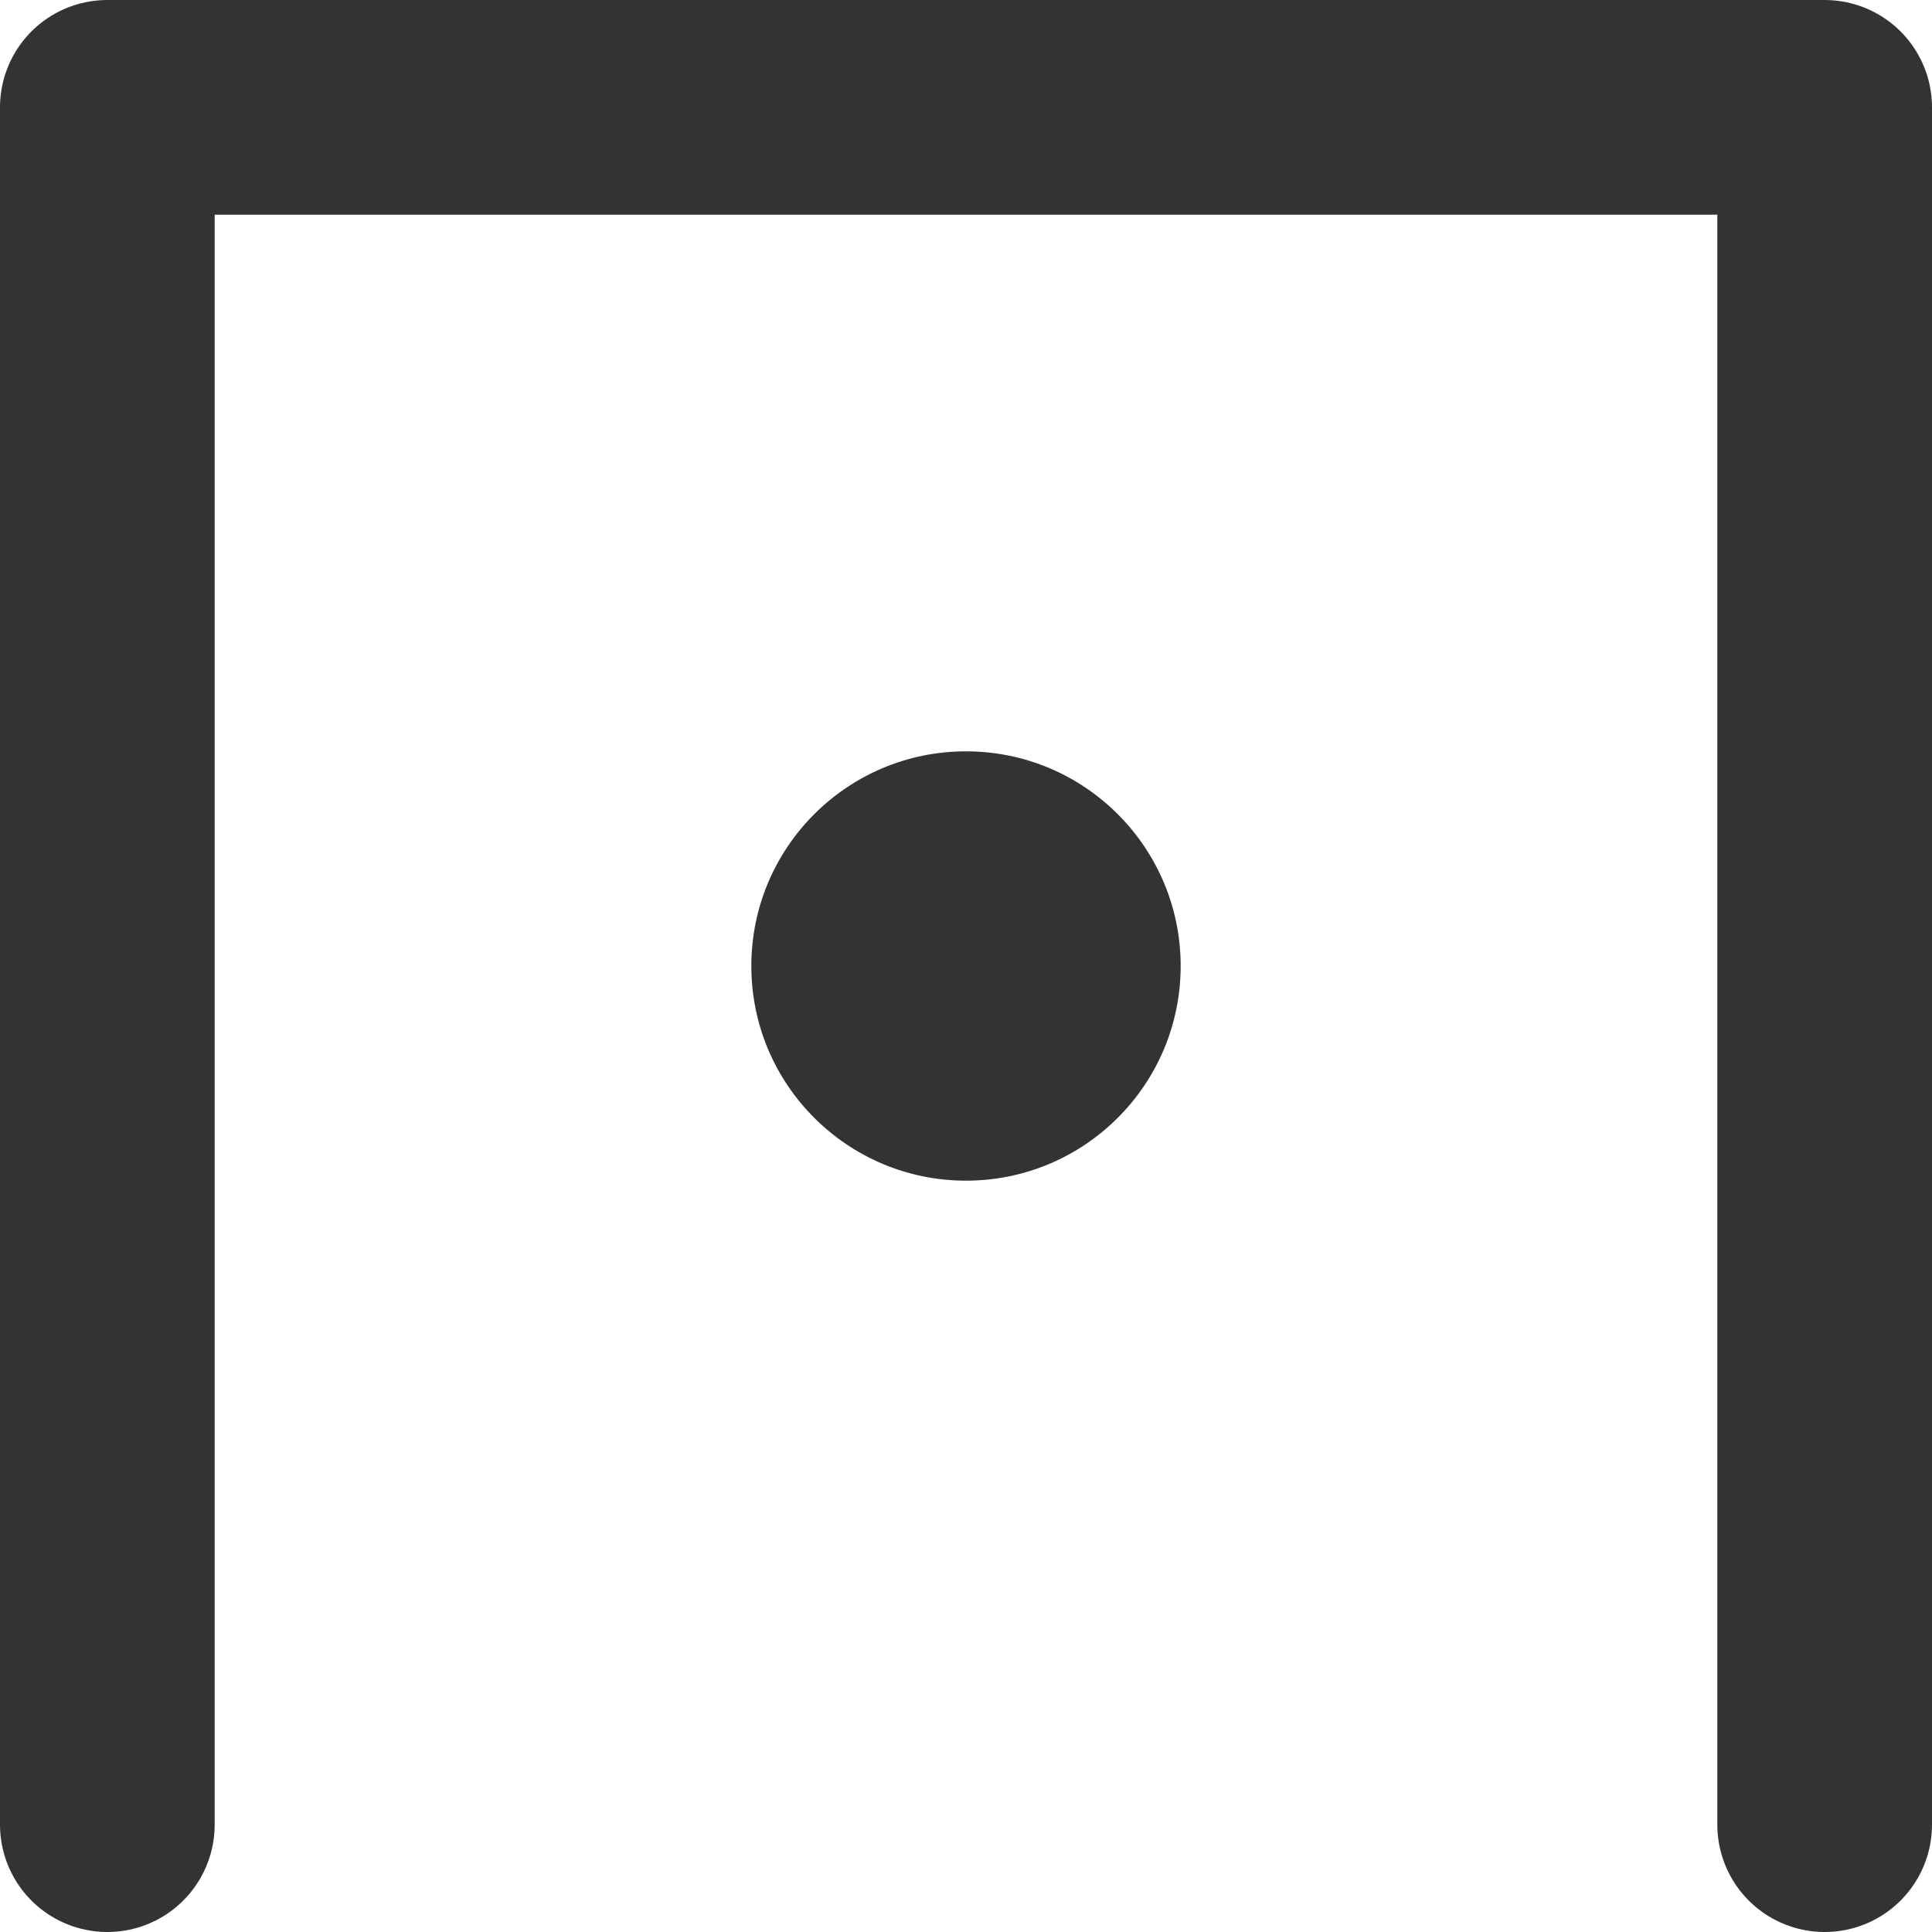
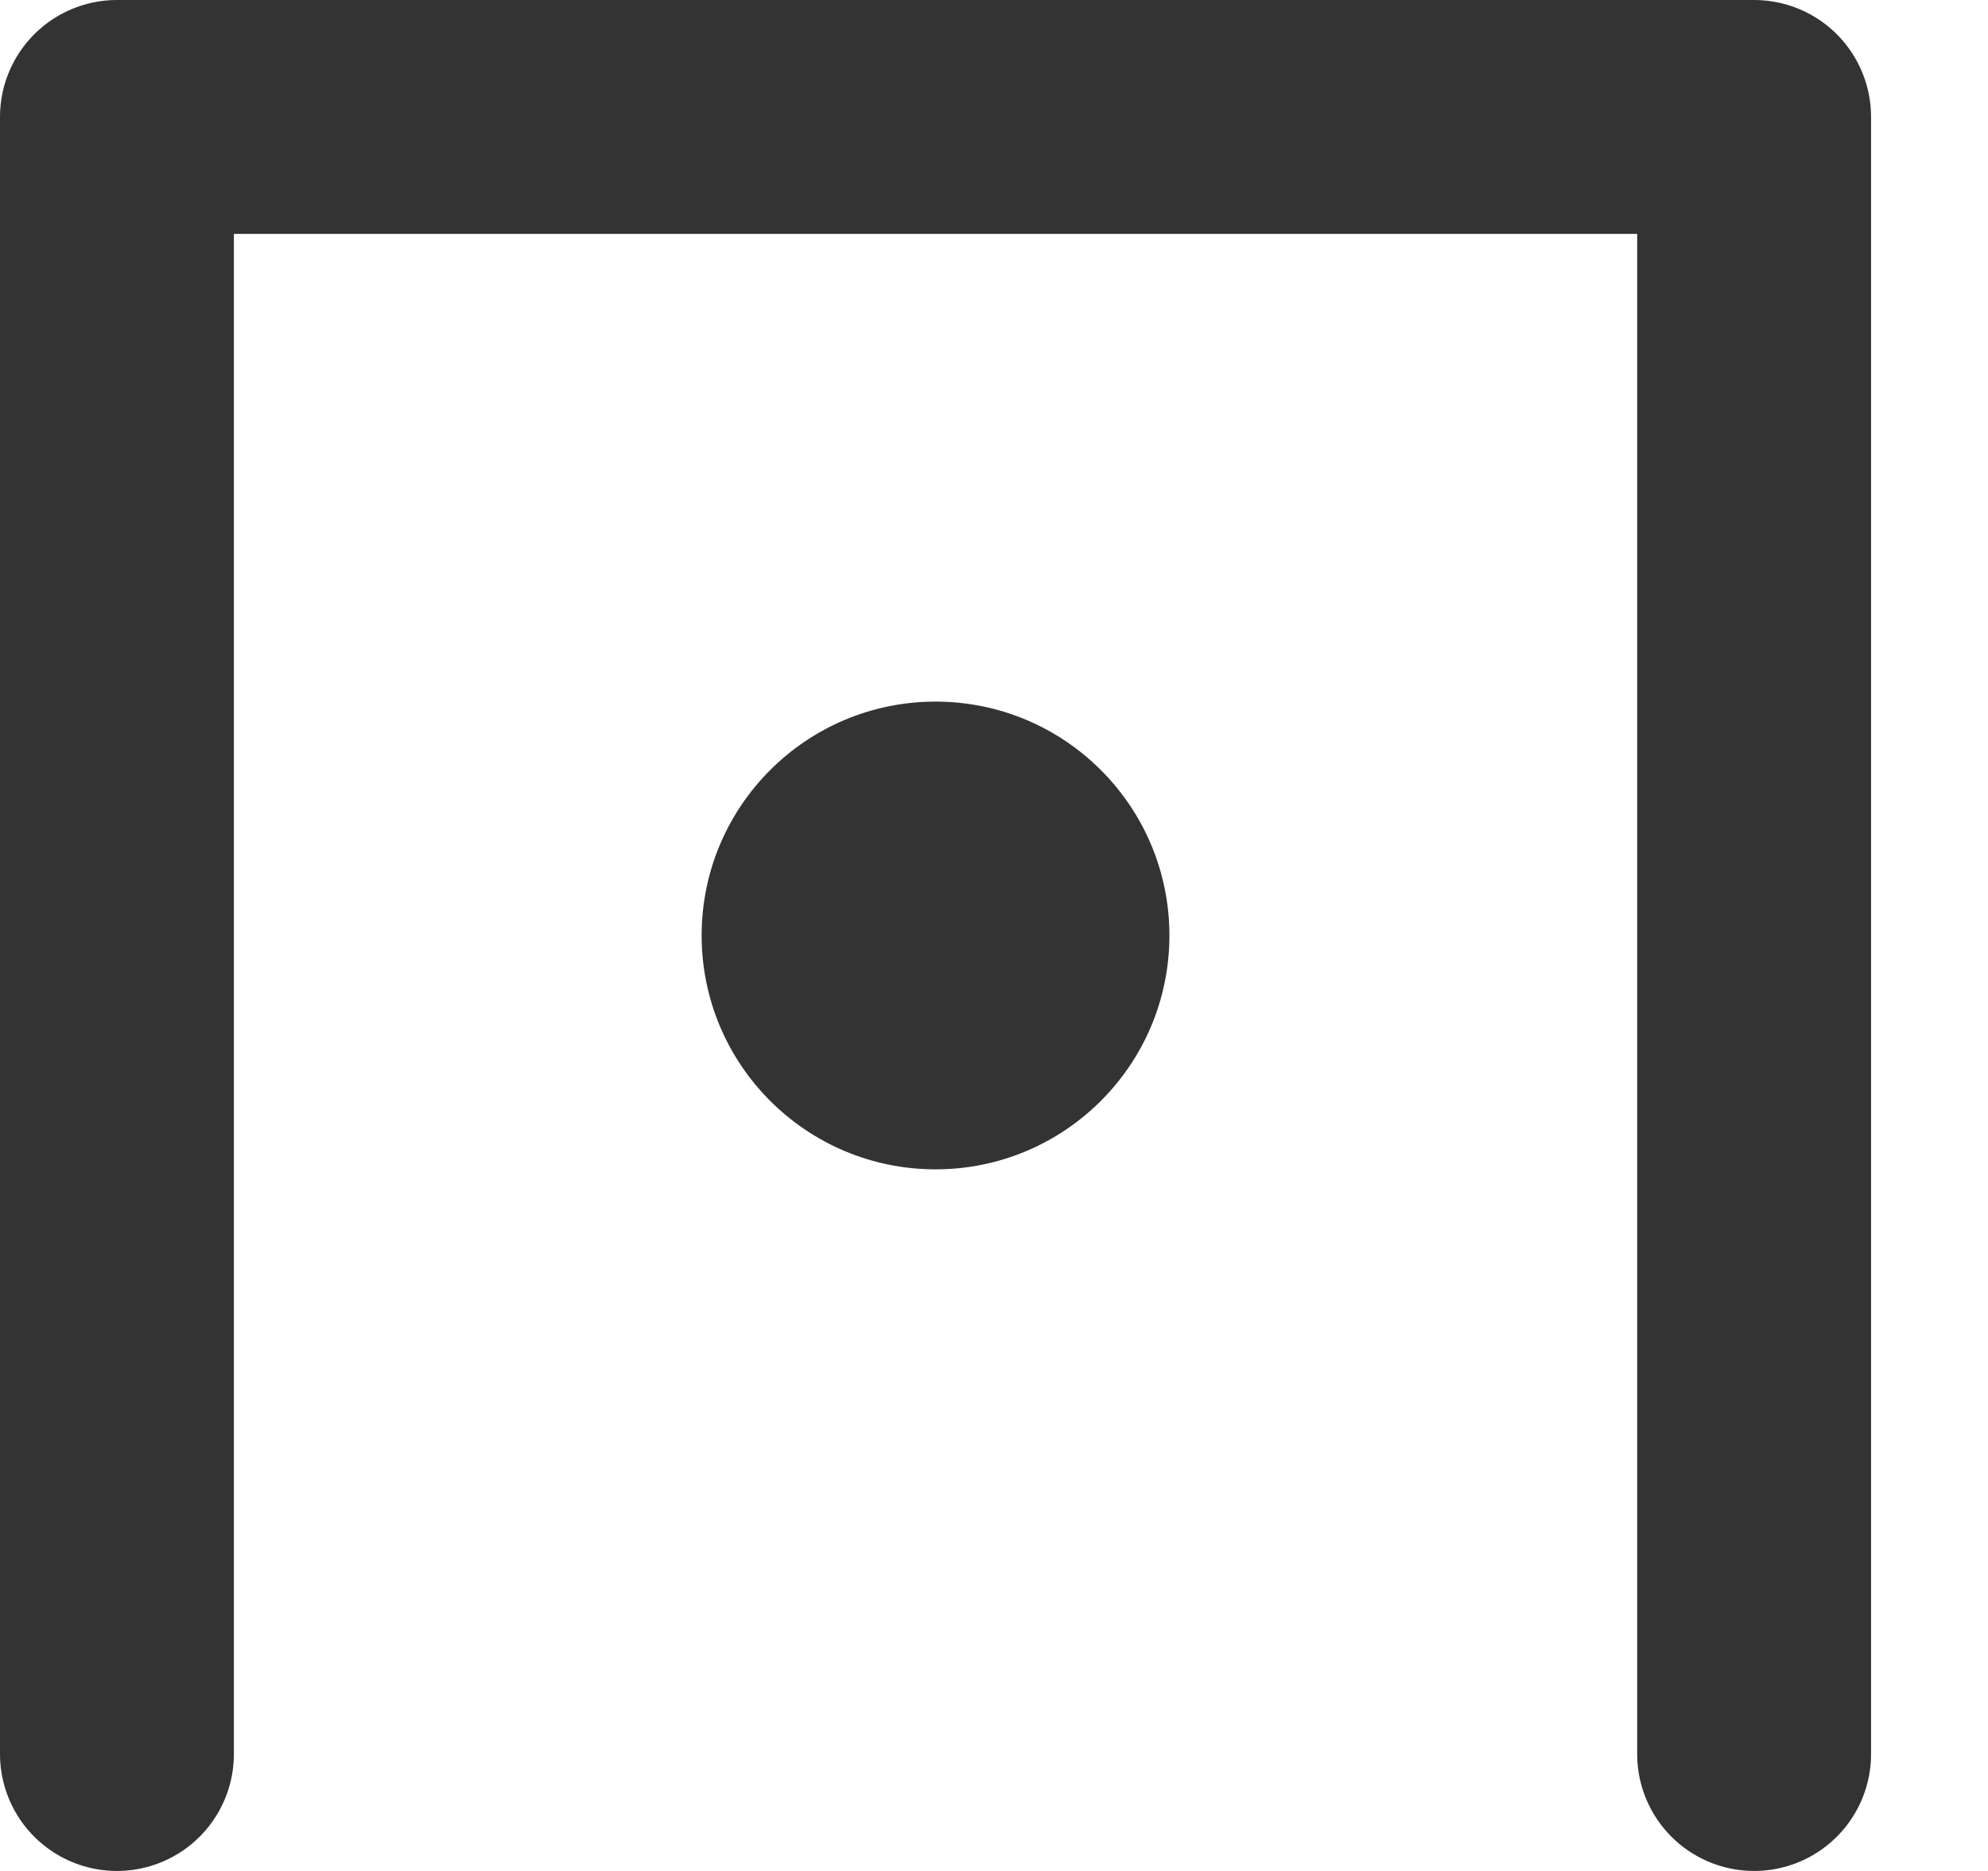
- <svg xmlns="http://www.w3.org/2000/svg" width="18" height="18" viewBox="0 0 18 18" fill="none">
-   <path d="M17 17L17 1L1 1L1 17" stroke="#333333" stroke-width="2" stroke-linecap="round" stroke-linejoin="round" />
-   <circle cx="9" cy="9" r="2" fill="#333333" />
+ <svg xmlns="http://www.w3.org/2000/svg" width="17" height="16" viewBox="0 0 17 16" fill="none">
+   <path d="M15 15L15 1L1 1L1 15" stroke="#333333" stroke-width="2" stroke-linecap="round" stroke-linejoin="round" />
+   <circle cx="8" cy="8" r="2" fill="#333333" />
</svg>
